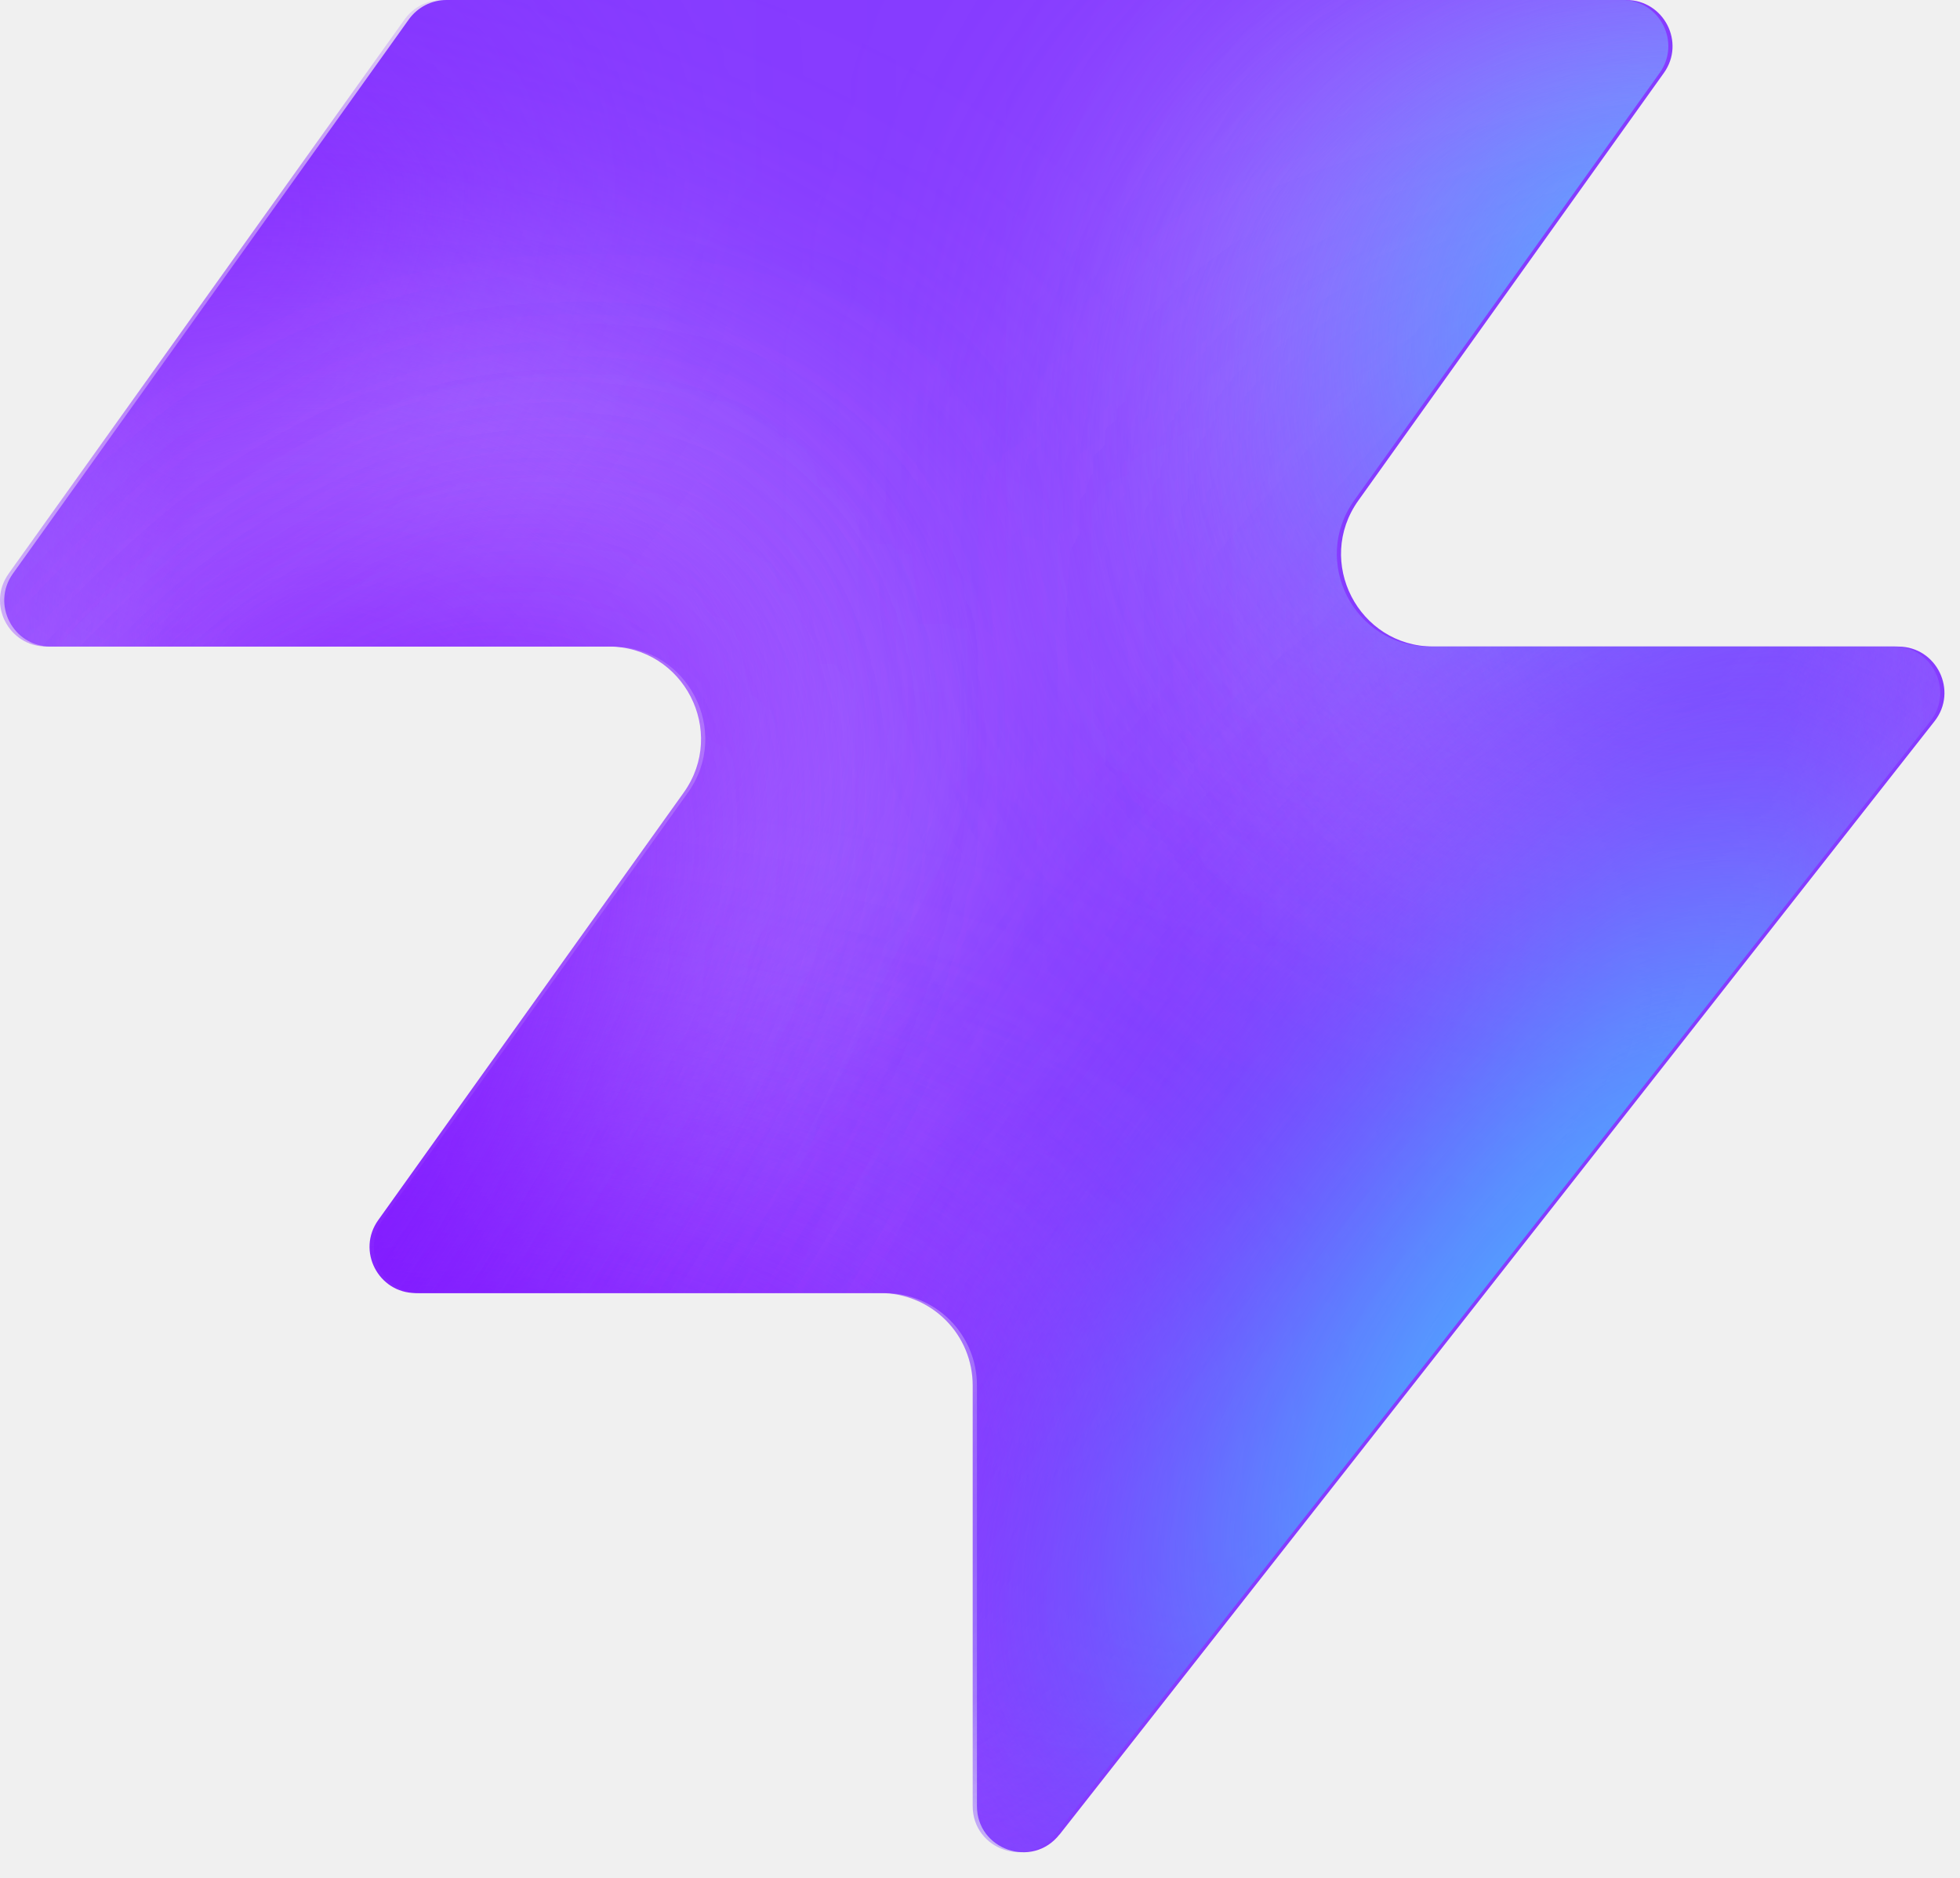
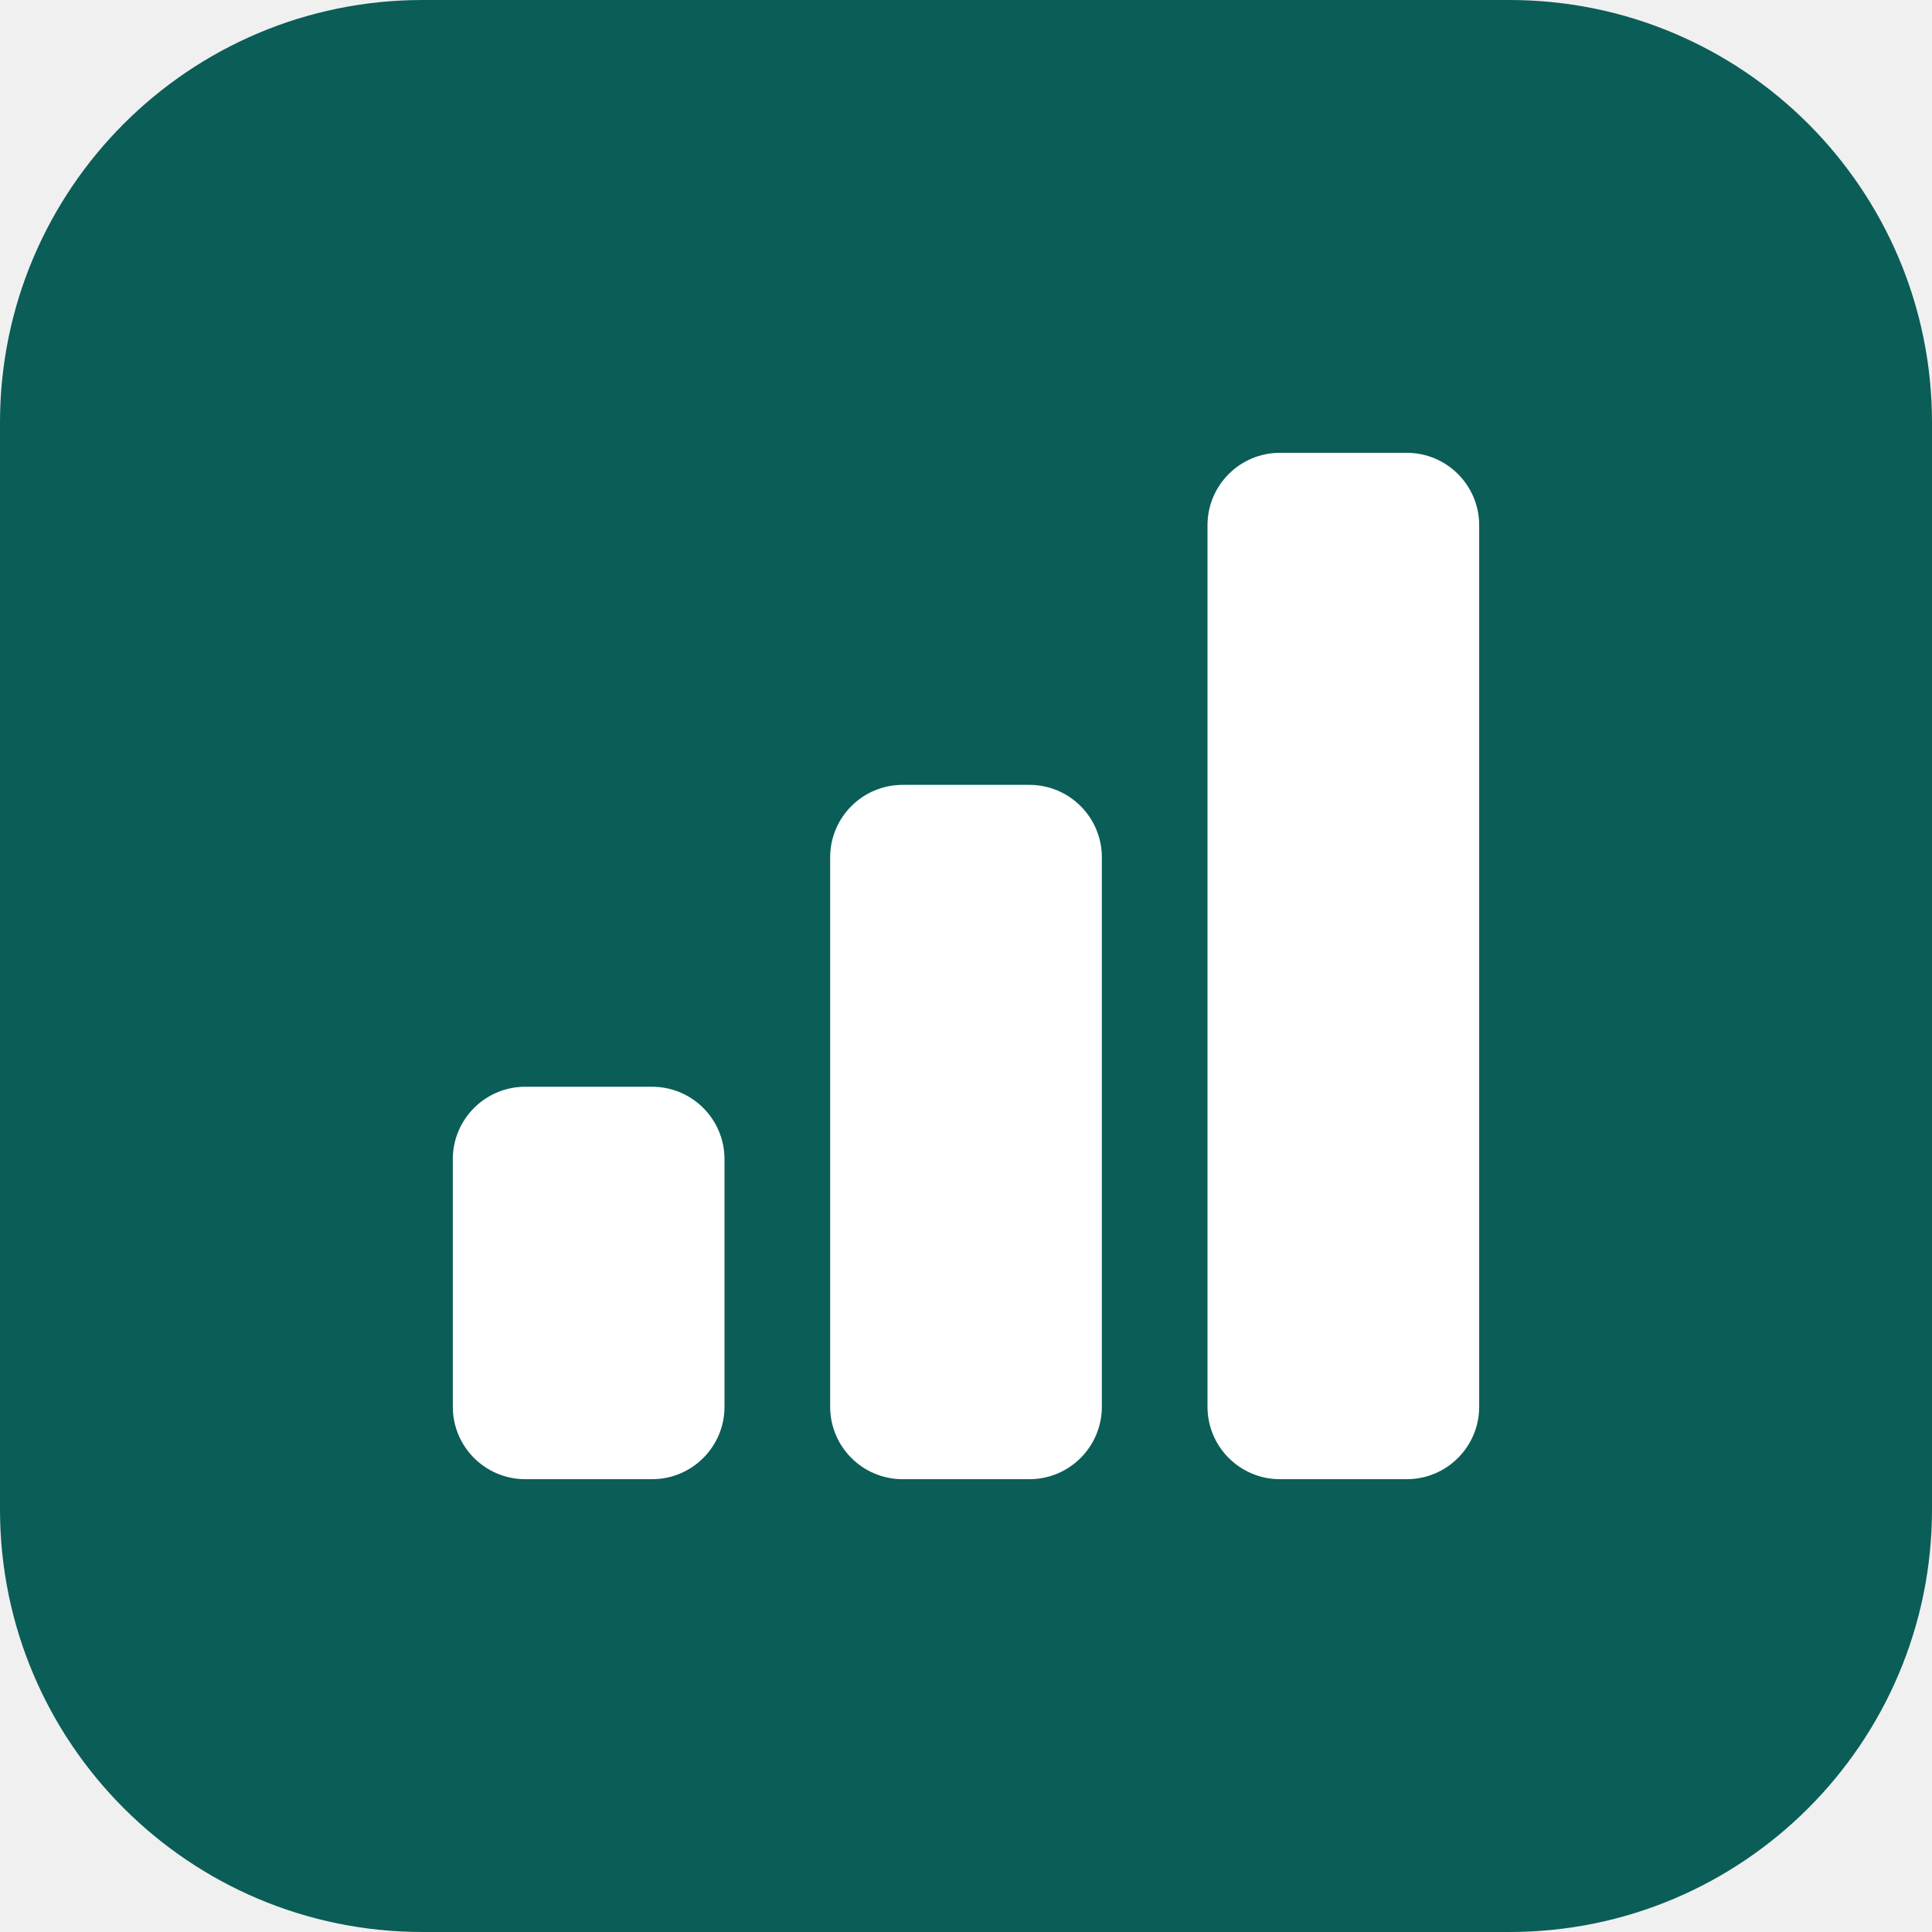
- <svg xmlns="http://www.w3.org/2000/svg" width="48" height="46" fill="none" viewBox="0 0 48 46">
-   <path fill="#863bff" d="M25.946 44.938c-.664.845-2.021.375-2.021-.698V33.937a2.26 2.26 0 0 0-2.262-2.262H10.287c-.92 0-1.456-1.04-.92-1.788l7.48-10.471c1.07-1.497 0-3.578-1.842-3.578H1.237c-.92 0-1.456-1.04-.92-1.788L10.013.474c.214-.297.556-.474.92-.474h28.894c.92 0 1.456 1.04.92 1.788l-7.48 10.471c-1.07 1.498 0 3.579 1.842 3.579h11.377c.943 0 1.473 1.088.89 1.83L25.947 44.94z" style="fill:#863bff;fill:color(display-p3 .525 .23 1);fill-opacity:1" />
-   <mask id="a" width="48" height="46" x="0" y="0" maskUnits="userSpaceOnUse" style="mask-type:alpha">
-     <path fill="#000" d="M25.842 44.938c-.664.844-2.021.375-2.021-.698V33.937a2.26 2.26 0 0 0-2.262-2.262H10.183c-.92 0-1.456-1.04-.92-1.788l7.48-10.471c1.07-1.498 0-3.579-1.842-3.579H1.133c-.92 0-1.456-1.04-.92-1.787L9.91.473c.214-.297.556-.474.92-.474h28.894c.92 0 1.456 1.04.92 1.788l-7.48 10.471c-1.07 1.498 0 3.578 1.842 3.578h11.377c.943 0 1.473 1.088.89 1.832L25.843 44.94z" style="fill:#000;fill-opacity:1" />
-   </mask>
-   <g mask="url(#a)">
-     <g filter="url(#b)">
-       <ellipse cx="5.508" cy="14.704" fill="#ede6ff" rx="5.508" ry="14.704" style="fill:#ede6ff;fill:color(display-p3 .927 .903 1);fill-opacity:1" transform="matrix(.00324 1 1 -.00324 -4.47 31.516)" />
-     </g>
-     <g filter="url(#c)">
-       <ellipse cx="10.399" cy="29.851" fill="#ede6ff" rx="10.399" ry="29.851" style="fill:#ede6ff;fill:color(display-p3 .927 .903 1);fill-opacity:1" transform="matrix(.00324 1 1 -.00324 -39.328 7.883)" />
-     </g>
-     <g filter="url(#d)">
-       <ellipse cx="5.508" cy="30.487" fill="#7e14ff" rx="5.508" ry="30.487" style="fill:#7e14ff;fill:color(display-p3 .492 .077 1);fill-opacity:1" transform="rotate(89.814 -25.913 -14.639)scale(1 -1)" />
-     </g>
-     <g filter="url(#e)">
-       <ellipse cx="5.508" cy="30.599" fill="#7e14ff" rx="5.508" ry="30.599" style="fill:#7e14ff;fill:color(display-p3 .492 .077 1);fill-opacity:1" transform="rotate(89.814 -32.644 -3.334)scale(1 -1)" />
-     </g>
-     <g filter="url(#f)">
-       <ellipse cx="5.508" cy="30.599" fill="#7e14ff" rx="5.508" ry="30.599" style="fill:#7e14ff;fill:color(display-p3 .492 .077 1);fill-opacity:1" transform="matrix(.00324 1 1 -.00324 -34.34 30.47)" />
-     </g>
-     <g filter="url(#g)">
-       <ellipse cx="14.072" cy="22.078" fill="#ede6ff" rx="14.072" ry="22.078" style="fill:#ede6ff;fill:color(display-p3 .927 .903 1);fill-opacity:1" transform="rotate(93.35 24.506 48.493)scale(-1 1)" />
-     </g>
-     <g filter="url(#h)">
-       <ellipse cx="3.47" cy="21.501" fill="#7e14ff" rx="3.47" ry="21.501" style="fill:#7e14ff;fill:color(display-p3 .492 .077 1);fill-opacity:1" transform="rotate(89.009 28.708 47.59)scale(-1 1)" />
-     </g>
-     <g filter="url(#i)">
-       <ellipse cx="3.47" cy="21.501" fill="#7e14ff" rx="3.47" ry="21.501" style="fill:#7e14ff;fill:color(display-p3 .492 .077 1);fill-opacity:1" transform="rotate(89.009 28.708 47.59)scale(-1 1)" />
-     </g>
-     <g filter="url(#j)">
-       <ellipse cx=".387" cy="8.972" fill="#7e14ff" rx="4.407" ry="29.108" style="fill:#7e14ff;fill:color(display-p3 .492 .077 1);fill-opacity:1" transform="rotate(39.51 .387 8.972)" />
-     </g>
-     <g filter="url(#k)">
-       <ellipse cx="47.523" cy="-6.092" fill="#7e14ff" rx="4.407" ry="29.108" style="fill:#7e14ff;fill:color(display-p3 .492 .077 1);fill-opacity:1" transform="rotate(37.892 47.523 -6.092)" />
-     </g>
-     <g filter="url(#l)">
-       <ellipse cx="41.412" cy="6.333" fill="#47bfff" rx="5.971" ry="9.665" style="fill:#47bfff;fill:color(display-p3 .28 .748 1);fill-opacity:1" transform="rotate(37.892 41.412 6.333)" />
-     </g>
-     <g filter="url(#m)">
-       <ellipse cx="-1.879" cy="38.332" fill="#7e14ff" rx="4.407" ry="29.108" style="fill:#7e14ff;fill:color(display-p3 .492 .077 1);fill-opacity:1" transform="rotate(37.892 -1.88 38.332)" />
-     </g>
-     <g filter="url(#n)">
-       <ellipse cx="-1.879" cy="38.332" fill="#7e14ff" rx="4.407" ry="29.108" style="fill:#7e14ff;fill:color(display-p3 .492 .077 1);fill-opacity:1" transform="rotate(37.892 -1.88 38.332)" />
-     </g>
-     <g filter="url(#o)">
-       <ellipse cx="35.651" cy="29.907" fill="#7e14ff" rx="4.407" ry="29.108" style="fill:#7e14ff;fill:color(display-p3 .492 .077 1);fill-opacity:1" transform="rotate(37.892 35.651 29.907)" />
-     </g>
-     <g filter="url(#p)">
-       <ellipse cx="38.418" cy="32.4" fill="#47bfff" rx="5.971" ry="15.297" style="fill:#47bfff;fill:color(display-p3 .28 .748 1);fill-opacity:1" transform="rotate(37.892 38.418 32.4)" />
-     </g>
-   </g>
-   <defs>
-     <filter id="b" width="60.045" height="41.654" x="-19.77" y="16.149" color-interpolation-filters="sRGB" filterUnits="userSpaceOnUse">
-       <feFlood flood-opacity="0" result="BackgroundImageFix" />
-       <feBlend in="SourceGraphic" in2="BackgroundImageFix" result="shape" />
-       <feGaussianBlur result="effect1_foregroundBlur_2002_17158" stdDeviation="7.659" />
-     </filter>
-     <filter id="c" width="90.34" height="51.437" x="-54.613" y="-7.533" color-interpolation-filters="sRGB" filterUnits="userSpaceOnUse">
-       <feFlood flood-opacity="0" result="BackgroundImageFix" />
-       <feBlend in="SourceGraphic" in2="BackgroundImageFix" result="shape" />
-       <feGaussianBlur result="effect1_foregroundBlur_2002_17158" stdDeviation="7.659" />
-     </filter>
-     <filter id="d" width="79.355" height="29.4" x="-49.64" y="2.03" color-interpolation-filters="sRGB" filterUnits="userSpaceOnUse">
-       <feFlood flood-opacity="0" result="BackgroundImageFix" />
-       <feBlend in="SourceGraphic" in2="BackgroundImageFix" result="shape" />
-       <feGaussianBlur result="effect1_foregroundBlur_2002_17158" stdDeviation="4.596" />
-     </filter>
-     <filter id="e" width="79.579" height="29.4" x="-45.045" y="20.029" color-interpolation-filters="sRGB" filterUnits="userSpaceOnUse">
-       <feFlood flood-opacity="0" result="BackgroundImageFix" />
-       <feBlend in="SourceGraphic" in2="BackgroundImageFix" result="shape" />
-       <feGaussianBlur result="effect1_foregroundBlur_2002_17158" stdDeviation="4.596" />
-     </filter>
-     <filter id="f" width="79.579" height="29.4" x="-43.513" y="21.178" color-interpolation-filters="sRGB" filterUnits="userSpaceOnUse">
-       <feFlood flood-opacity="0" result="BackgroundImageFix" />
-       <feBlend in="SourceGraphic" in2="BackgroundImageFix" result="shape" />
-       <feGaussianBlur result="effect1_foregroundBlur_2002_17158" stdDeviation="4.596" />
-     </filter>
-     <filter id="g" width="74.749" height="58.852" x="15.756" y="-17.901" color-interpolation-filters="sRGB" filterUnits="userSpaceOnUse">
-       <feFlood flood-opacity="0" result="BackgroundImageFix" />
-       <feBlend in="SourceGraphic" in2="BackgroundImageFix" result="shape" />
-       <feGaussianBlur result="effect1_foregroundBlur_2002_17158" stdDeviation="7.659" />
-     </filter>
-     <filter id="h" width="61.377" height="25.362" x="23.548" y="2.284" color-interpolation-filters="sRGB" filterUnits="userSpaceOnUse">
-       <feFlood flood-opacity="0" result="BackgroundImageFix" />
-       <feBlend in="SourceGraphic" in2="BackgroundImageFix" result="shape" />
-       <feGaussianBlur result="effect1_foregroundBlur_2002_17158" stdDeviation="4.596" />
-     </filter>
-     <filter id="i" width="61.377" height="25.362" x="23.548" y="2.284" color-interpolation-filters="sRGB" filterUnits="userSpaceOnUse">
-       <feFlood flood-opacity="0" result="BackgroundImageFix" />
-       <feBlend in="SourceGraphic" in2="BackgroundImageFix" result="shape" />
-       <feGaussianBlur result="effect1_foregroundBlur_2002_17158" stdDeviation="4.596" />
-     </filter>
-     <filter id="j" width="56.045" height="63.649" x="-27.636" y="-22.853" color-interpolation-filters="sRGB" filterUnits="userSpaceOnUse">
-       <feFlood flood-opacity="0" result="BackgroundImageFix" />
-       <feBlend in="SourceGraphic" in2="BackgroundImageFix" result="shape" />
-       <feGaussianBlur result="effect1_foregroundBlur_2002_17158" stdDeviation="4.596" />
-     </filter>
-     <filter id="k" width="54.814" height="64.646" x="20.116" y="-38.415" color-interpolation-filters="sRGB" filterUnits="userSpaceOnUse">
-       <feFlood flood-opacity="0" result="BackgroundImageFix" />
-       <feBlend in="SourceGraphic" in2="BackgroundImageFix" result="shape" />
-       <feGaussianBlur result="effect1_foregroundBlur_2002_17158" stdDeviation="4.596" />
-     </filter>
-     <filter id="l" width="33.541" height="35.313" x="24.641" y="-11.323" color-interpolation-filters="sRGB" filterUnits="userSpaceOnUse">
-       <feFlood flood-opacity="0" result="BackgroundImageFix" />
-       <feBlend in="SourceGraphic" in2="BackgroundImageFix" result="shape" />
-       <feGaussianBlur result="effect1_foregroundBlur_2002_17158" stdDeviation="4.596" />
-     </filter>
-     <filter id="m" width="54.814" height="64.646" x="-29.286" y="6.009" color-interpolation-filters="sRGB" filterUnits="userSpaceOnUse">
-       <feFlood flood-opacity="0" result="BackgroundImageFix" />
-       <feBlend in="SourceGraphic" in2="BackgroundImageFix" result="shape" />
-       <feGaussianBlur result="effect1_foregroundBlur_2002_17158" stdDeviation="4.596" />
-     </filter>
-     <filter id="n" width="54.814" height="64.646" x="-29.286" y="6.009" color-interpolation-filters="sRGB" filterUnits="userSpaceOnUse">
-       <feFlood flood-opacity="0" result="BackgroundImageFix" />
-       <feBlend in="SourceGraphic" in2="BackgroundImageFix" result="shape" />
-       <feGaussianBlur result="effect1_foregroundBlur_2002_17158" stdDeviation="4.596" />
-     </filter>
-     <filter id="o" width="54.814" height="64.646" x="8.244" y="-2.416" color-interpolation-filters="sRGB" filterUnits="userSpaceOnUse">
-       <feFlood flood-opacity="0" result="BackgroundImageFix" />
-       <feBlend in="SourceGraphic" in2="BackgroundImageFix" result="shape" />
-       <feGaussianBlur result="effect1_foregroundBlur_2002_17158" stdDeviation="4.596" />
-     </filter>
-     <filter id="p" width="39.409" height="43.623" x="18.713" y="10.588" color-interpolation-filters="sRGB" filterUnits="userSpaceOnUse">
-       <feFlood flood-opacity="0" result="BackgroundImageFix" />
-       <feBlend in="SourceGraphic" in2="BackgroundImageFix" result="shape" />
-       <feGaussianBlur result="effect1_foregroundBlur_2002_17158" stdDeviation="4.596" />
-     </filter>
-   </defs>
+ <svg xmlns="http://www.w3.org/2000/svg" viewBox="0 0 32 32">
+   <rect width="32" height="32" rx="7" fill="#0b5d57" />
+   <rect x="7.5" y="18" width="4.5" height="6.5" rx="1.2" fill="#fff" />
+   <rect x="13.75" y="13" width="4.5" height="11.5" rx="1.2" fill="#fff" />
+   <rect x="20" y="7.5" width="4.5" height="17" rx="1.2" fill="#fff" />
</svg>
